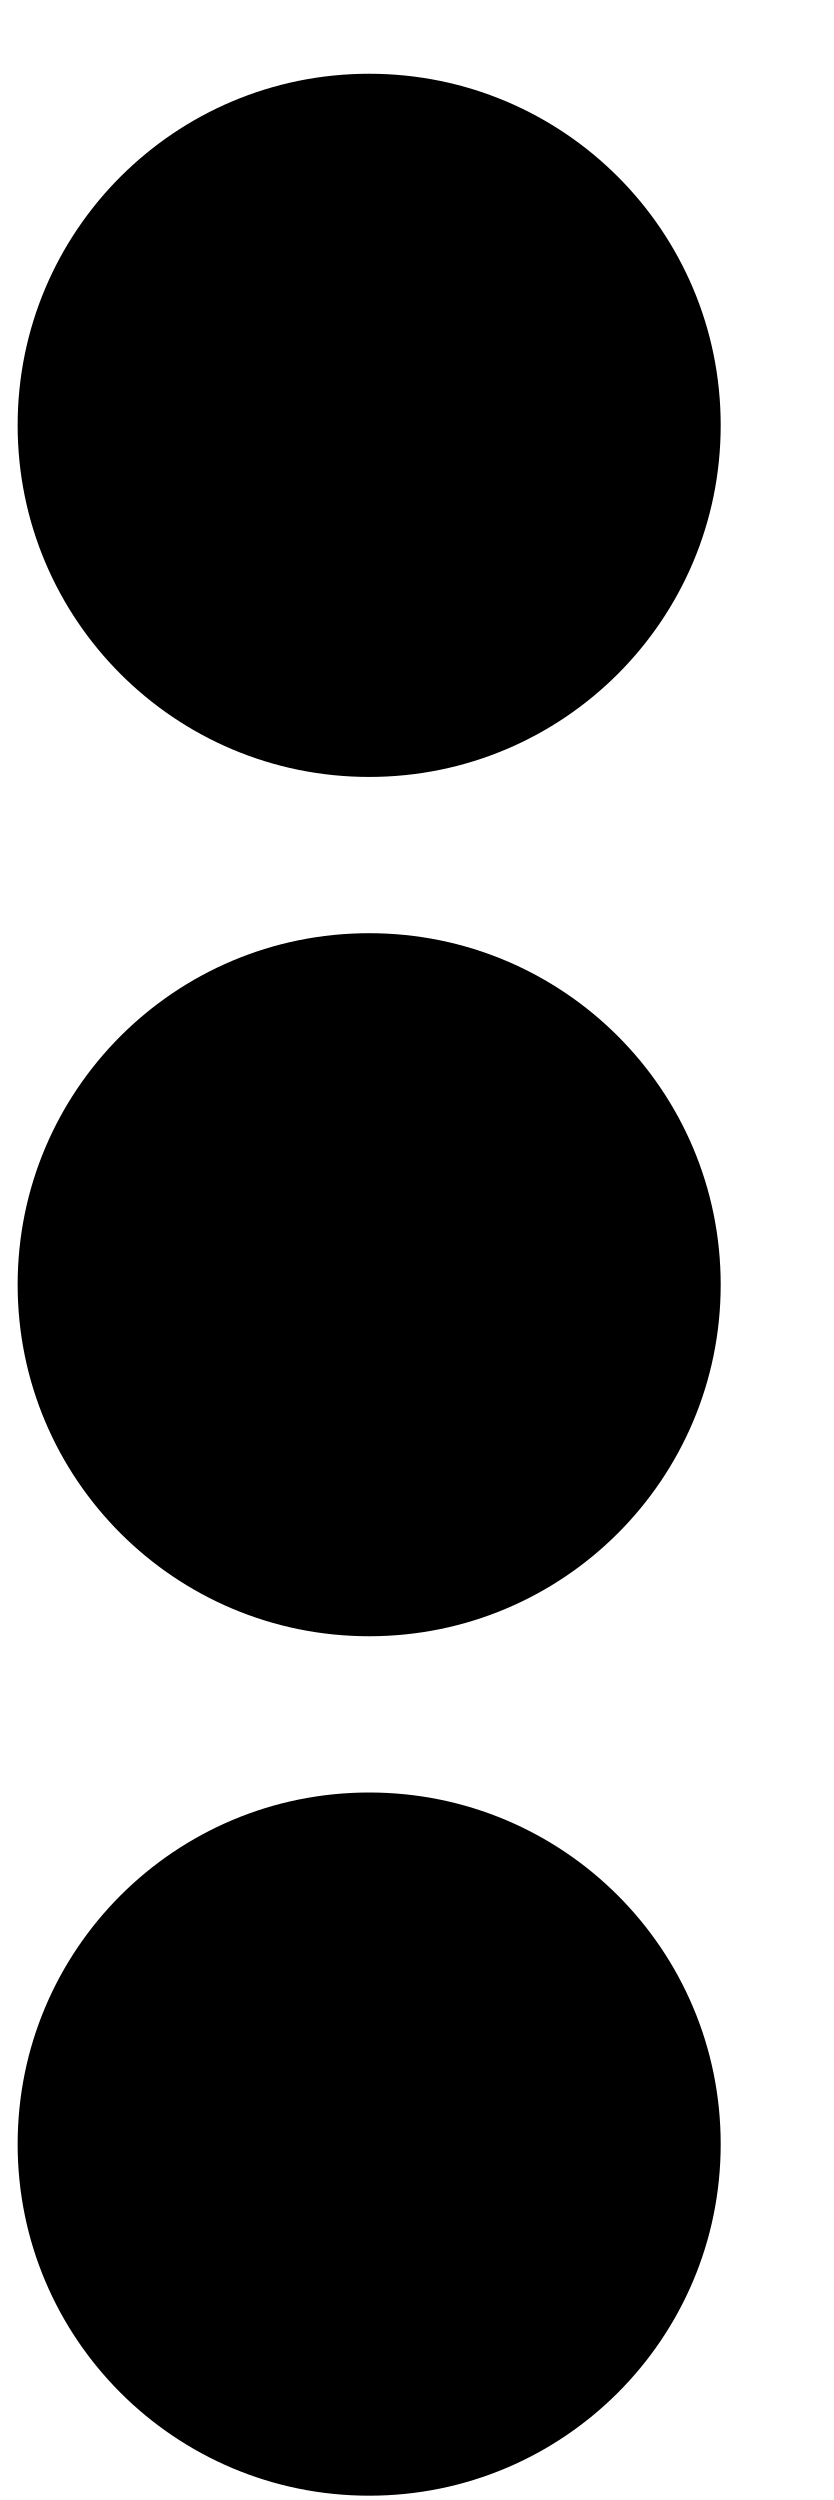
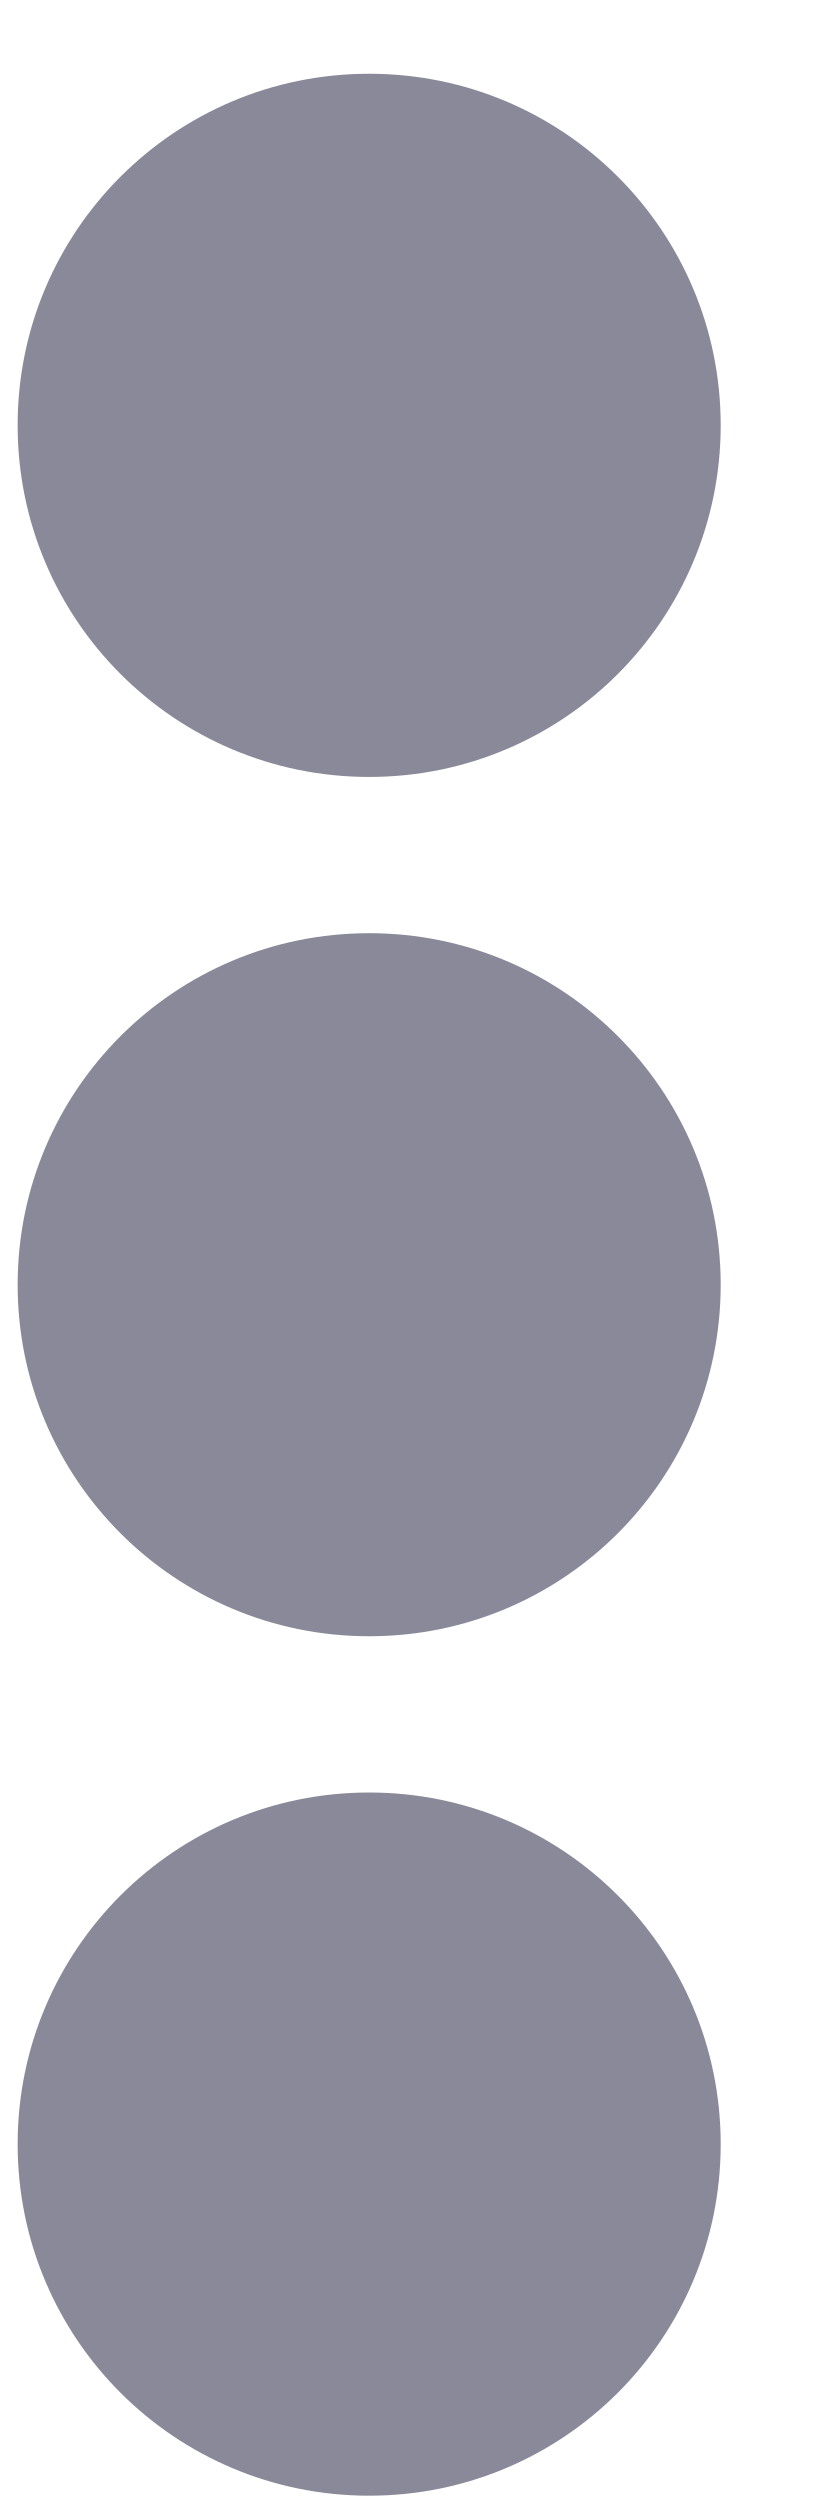
<svg xmlns="http://www.w3.org/2000/svg" width="6" height="18" viewBox="0 0 6 18" fill="none">
-   <path fill-rule="evenodd" clip-rule="evenodd" d="M2.658 5.594C4.057 5.594 5.189 4.462 5.189 3.062C5.189 1.663 4.057 0.531 2.658 0.531C1.259 0.531 0.127 1.663 0.127 3.062C0.127 4.462 1.259 5.594 2.658 5.594ZM2.658 11.781C4.057 11.781 5.189 10.649 5.189 9.25C5.189 7.851 4.057 6.719 2.658 6.719C1.259 6.719 0.127 7.851 0.127 9.25C0.127 10.649 1.259 11.781 2.658 11.781ZM2.658 17.969C4.057 17.969 5.189 16.837 5.189 15.438C5.189 14.038 4.057 12.906 2.658 12.906C1.259 12.906 0.127 14.038 0.127 15.438C0.127 16.837 1.259 17.969 2.658 17.969Z" fill="currentColor" />
+   <path fill-rule="evenodd" clip-rule="evenodd" d="M2.658 5.594C4.057 5.594 5.189 4.462 5.189 3.062C5.189 1.663 4.057 0.531 2.658 0.531C1.259 0.531 0.127 1.663 0.127 3.062C0.127 4.462 1.259 5.594 2.658 5.594ZM2.658 11.781C4.057 11.781 5.189 10.649 5.189 9.25C5.189 7.851 4.057 6.719 2.658 6.719C1.259 6.719 0.127 7.851 0.127 9.25C0.127 10.649 1.259 11.781 2.658 11.781ZM2.658 17.969C4.057 17.969 5.189 16.837 5.189 15.438C5.189 14.038 4.057 12.906 2.658 12.906C1.259 12.906 0.127 14.038 0.127 15.438C0.127 16.837 1.259 17.969 2.658 17.969Z" fill="#89899A" />
</svg>
